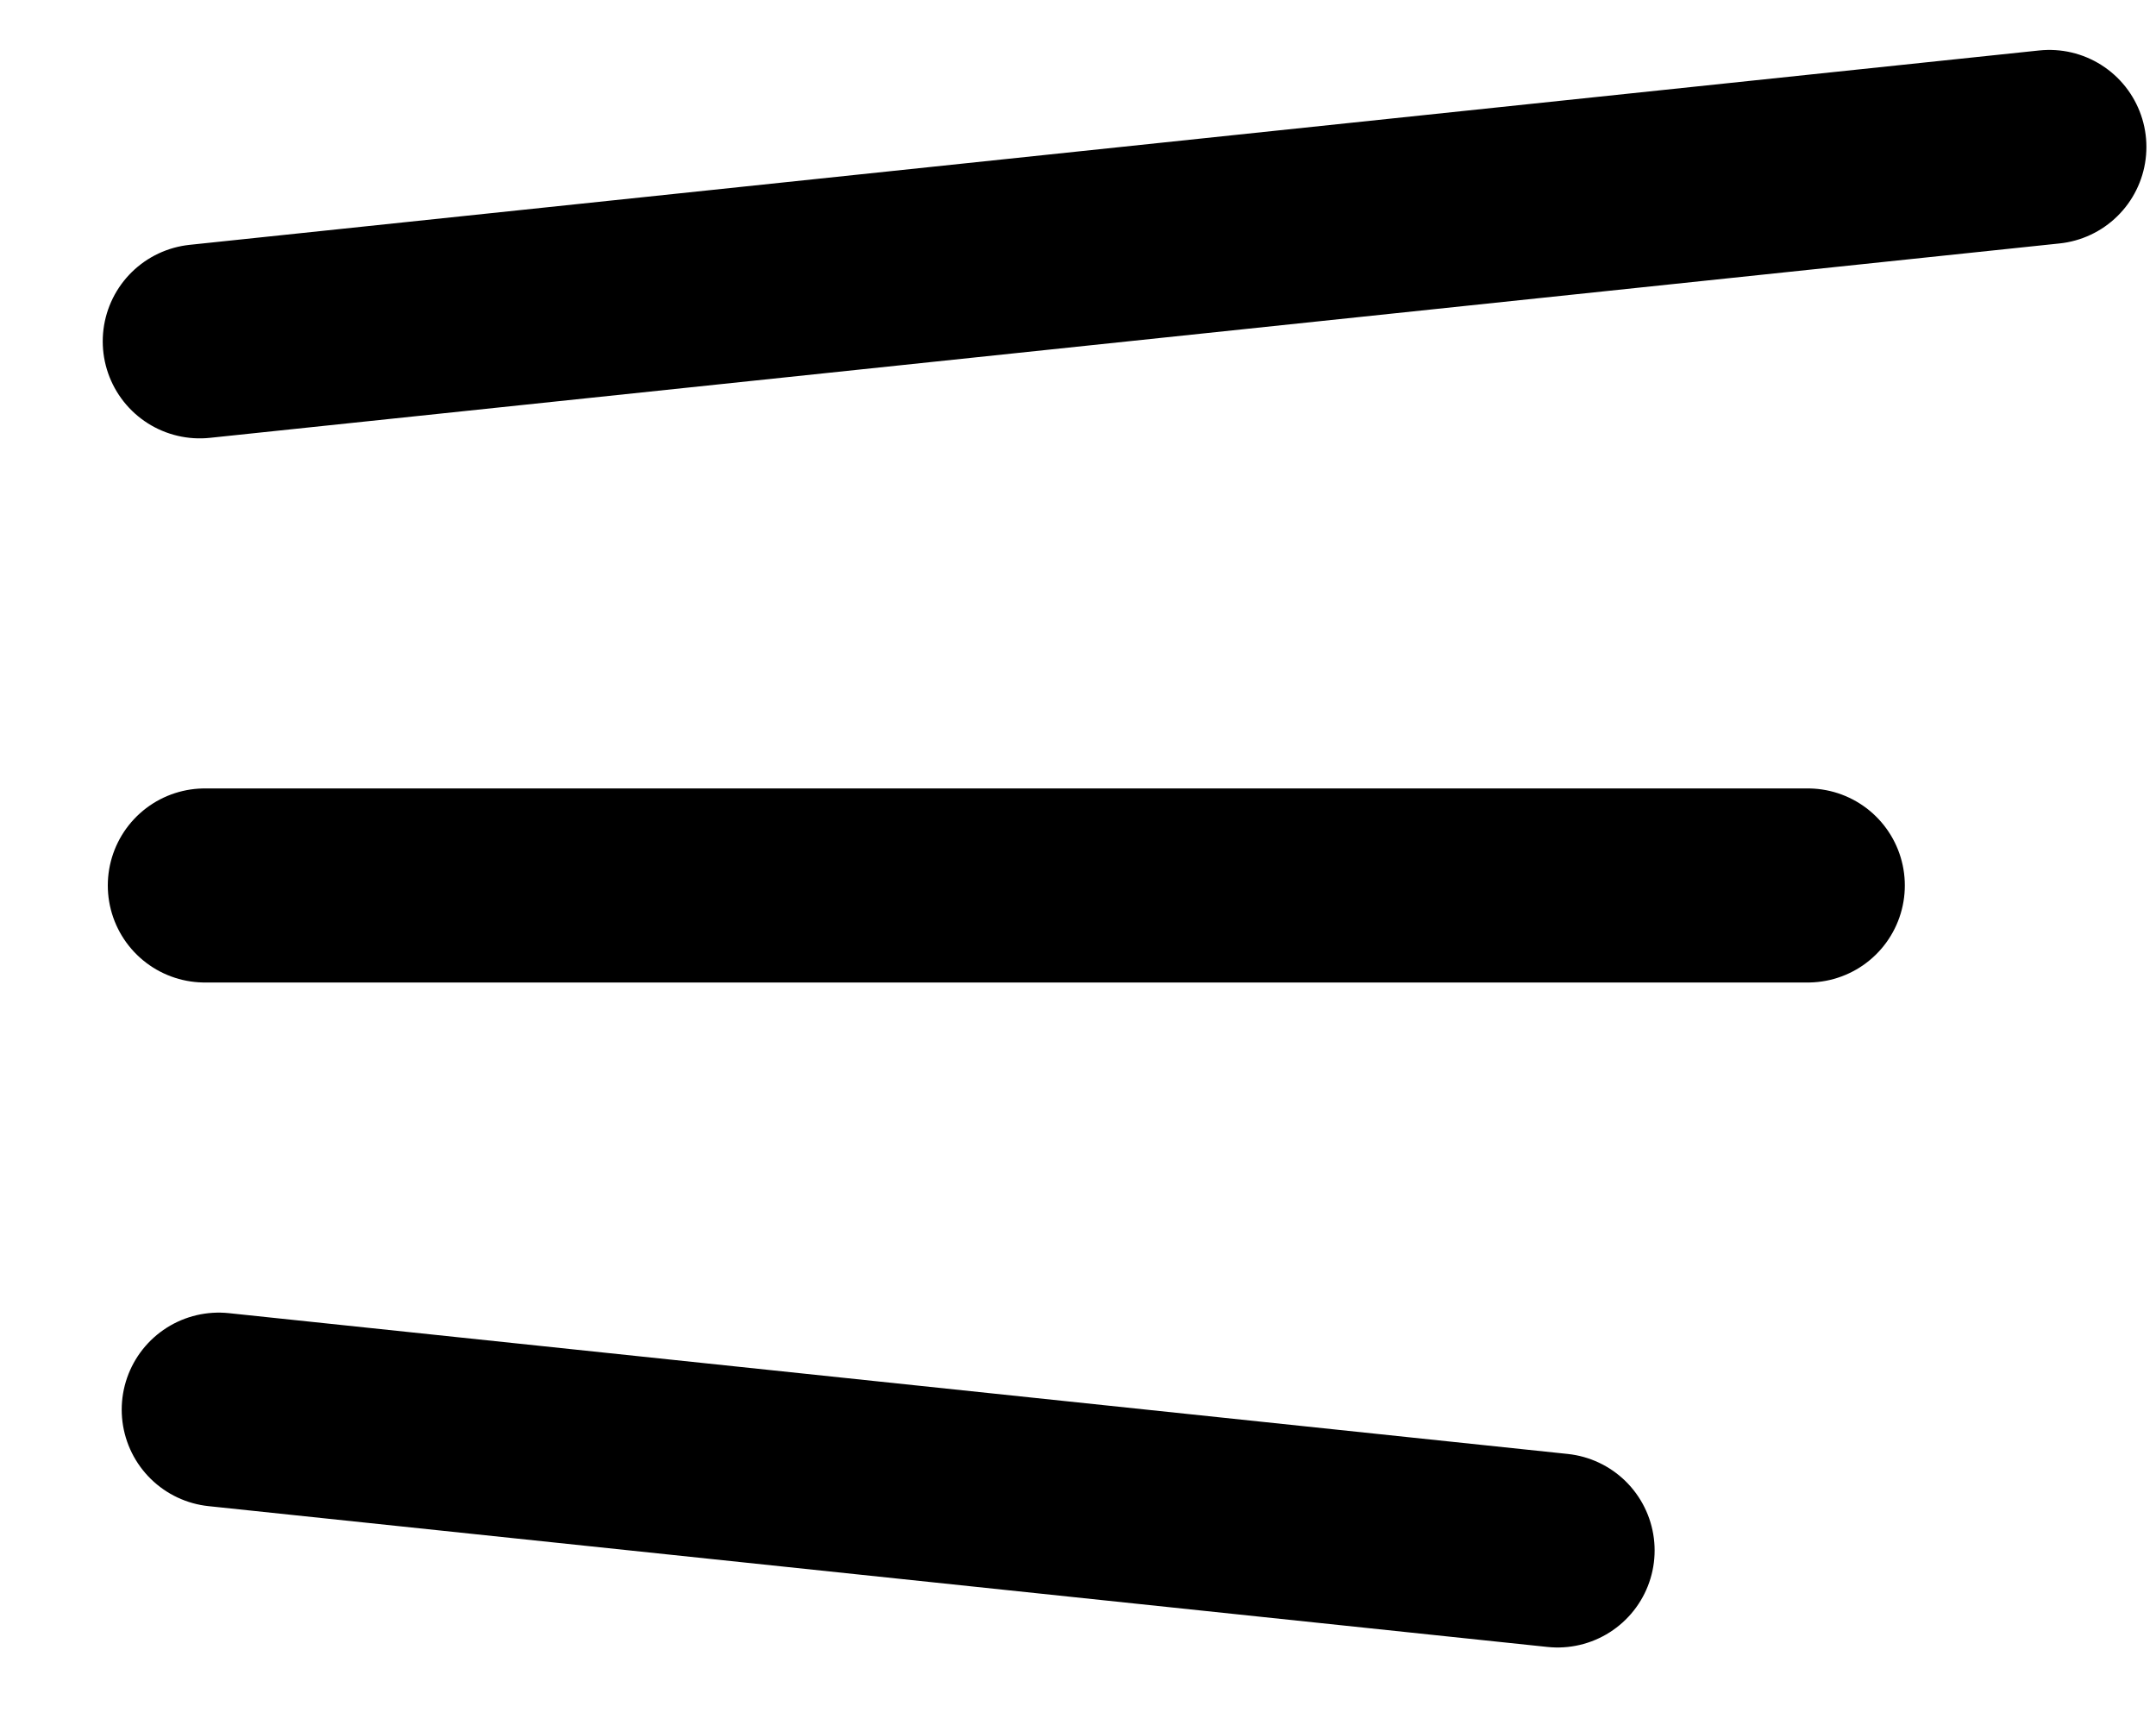
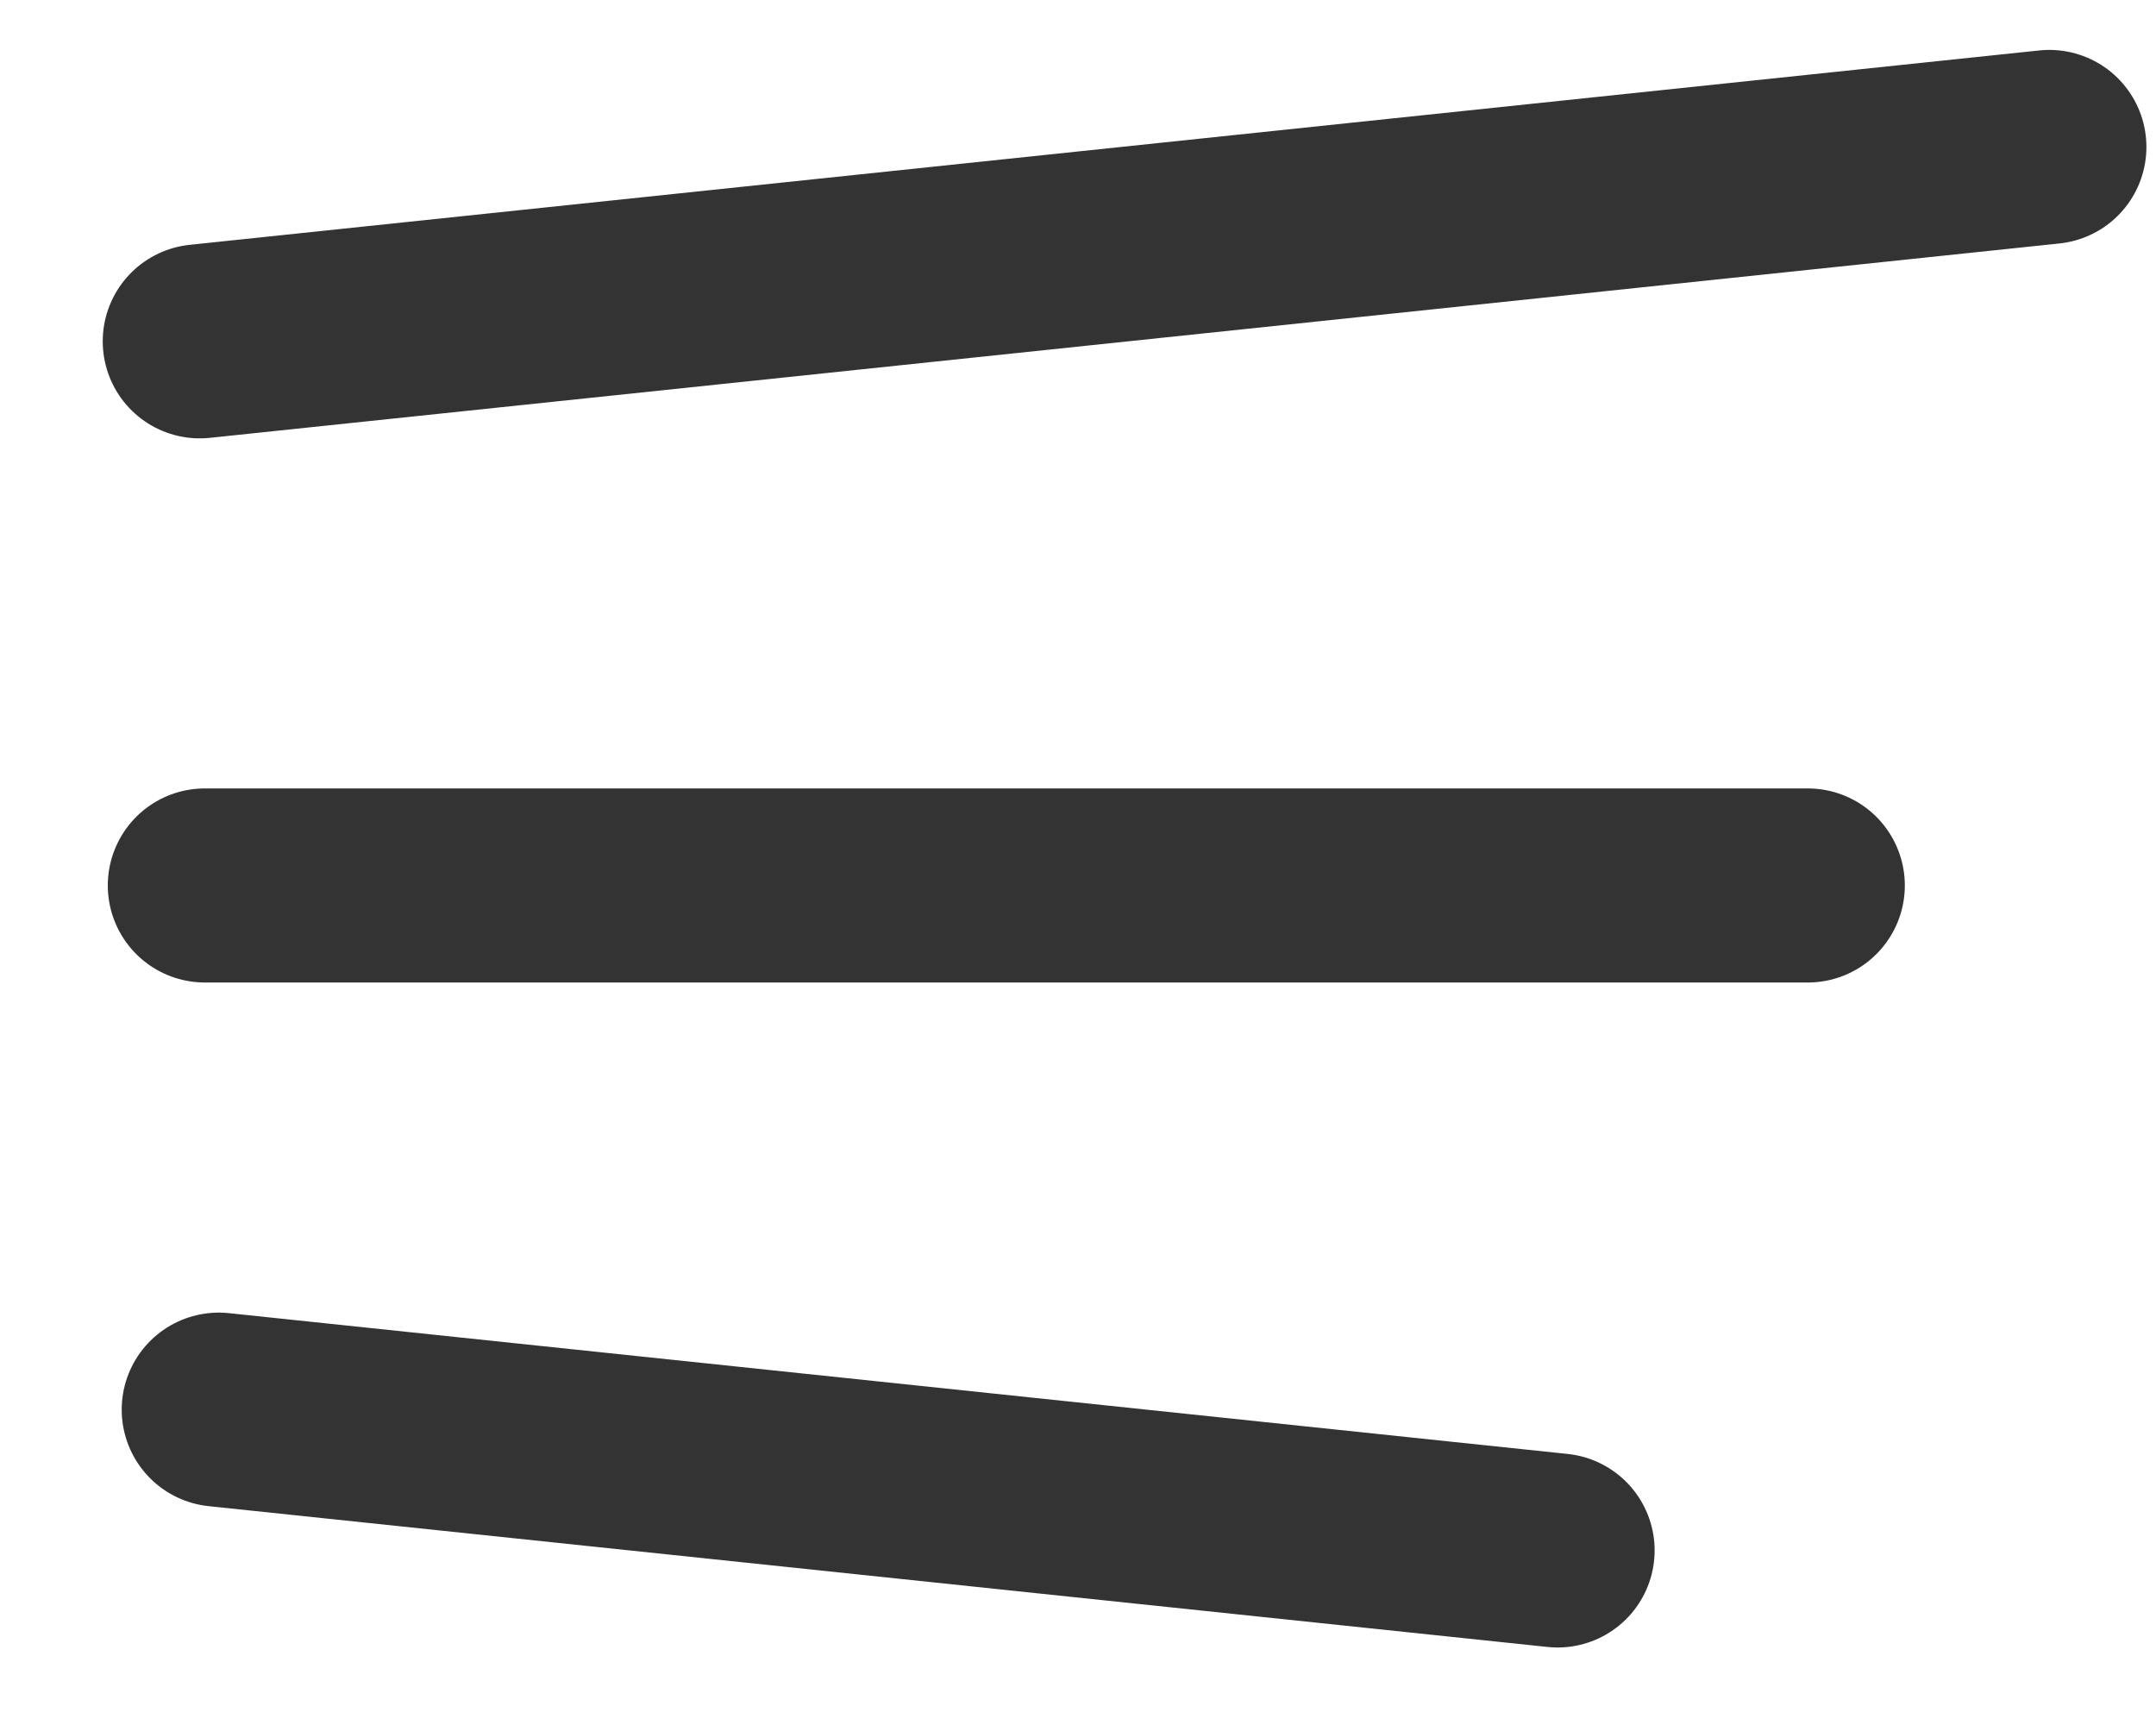
<svg xmlns="http://www.w3.org/2000/svg" width="20" height="16" viewBox="0 0 20 16" fill="none">
-   <line x1="1.853" y1="3.166" x2="19.011" y2="1.363" stroke="black" stroke-width="1.8" stroke-linecap="round" />
-   <line x1="1.9" y1="8.213" x2="16.77" y2="8.213" stroke="black" stroke-width="1.8" stroke-linecap="round" />
-   <line x1="2.029" y1="13.075" x2="14.449" y2="14.381" stroke="black" stroke-width="1.8" stroke-linecap="round" />
+   <line x1="1.853" y1="3.166" x2="19.011" y2="1.363" stroke="#333333" stroke-width="1.8" stroke-linecap="round" />
+   <line x1="1.9" y1="8.213" x2="16.77" y2="8.213" stroke="#333333" stroke-width="1.8" stroke-linecap="round" />
+   <line x1="2.029" y1="13.075" x2="14.449" y2="14.381" stroke="#333333" stroke-width="1.8" stroke-linecap="round" />
</svg>
